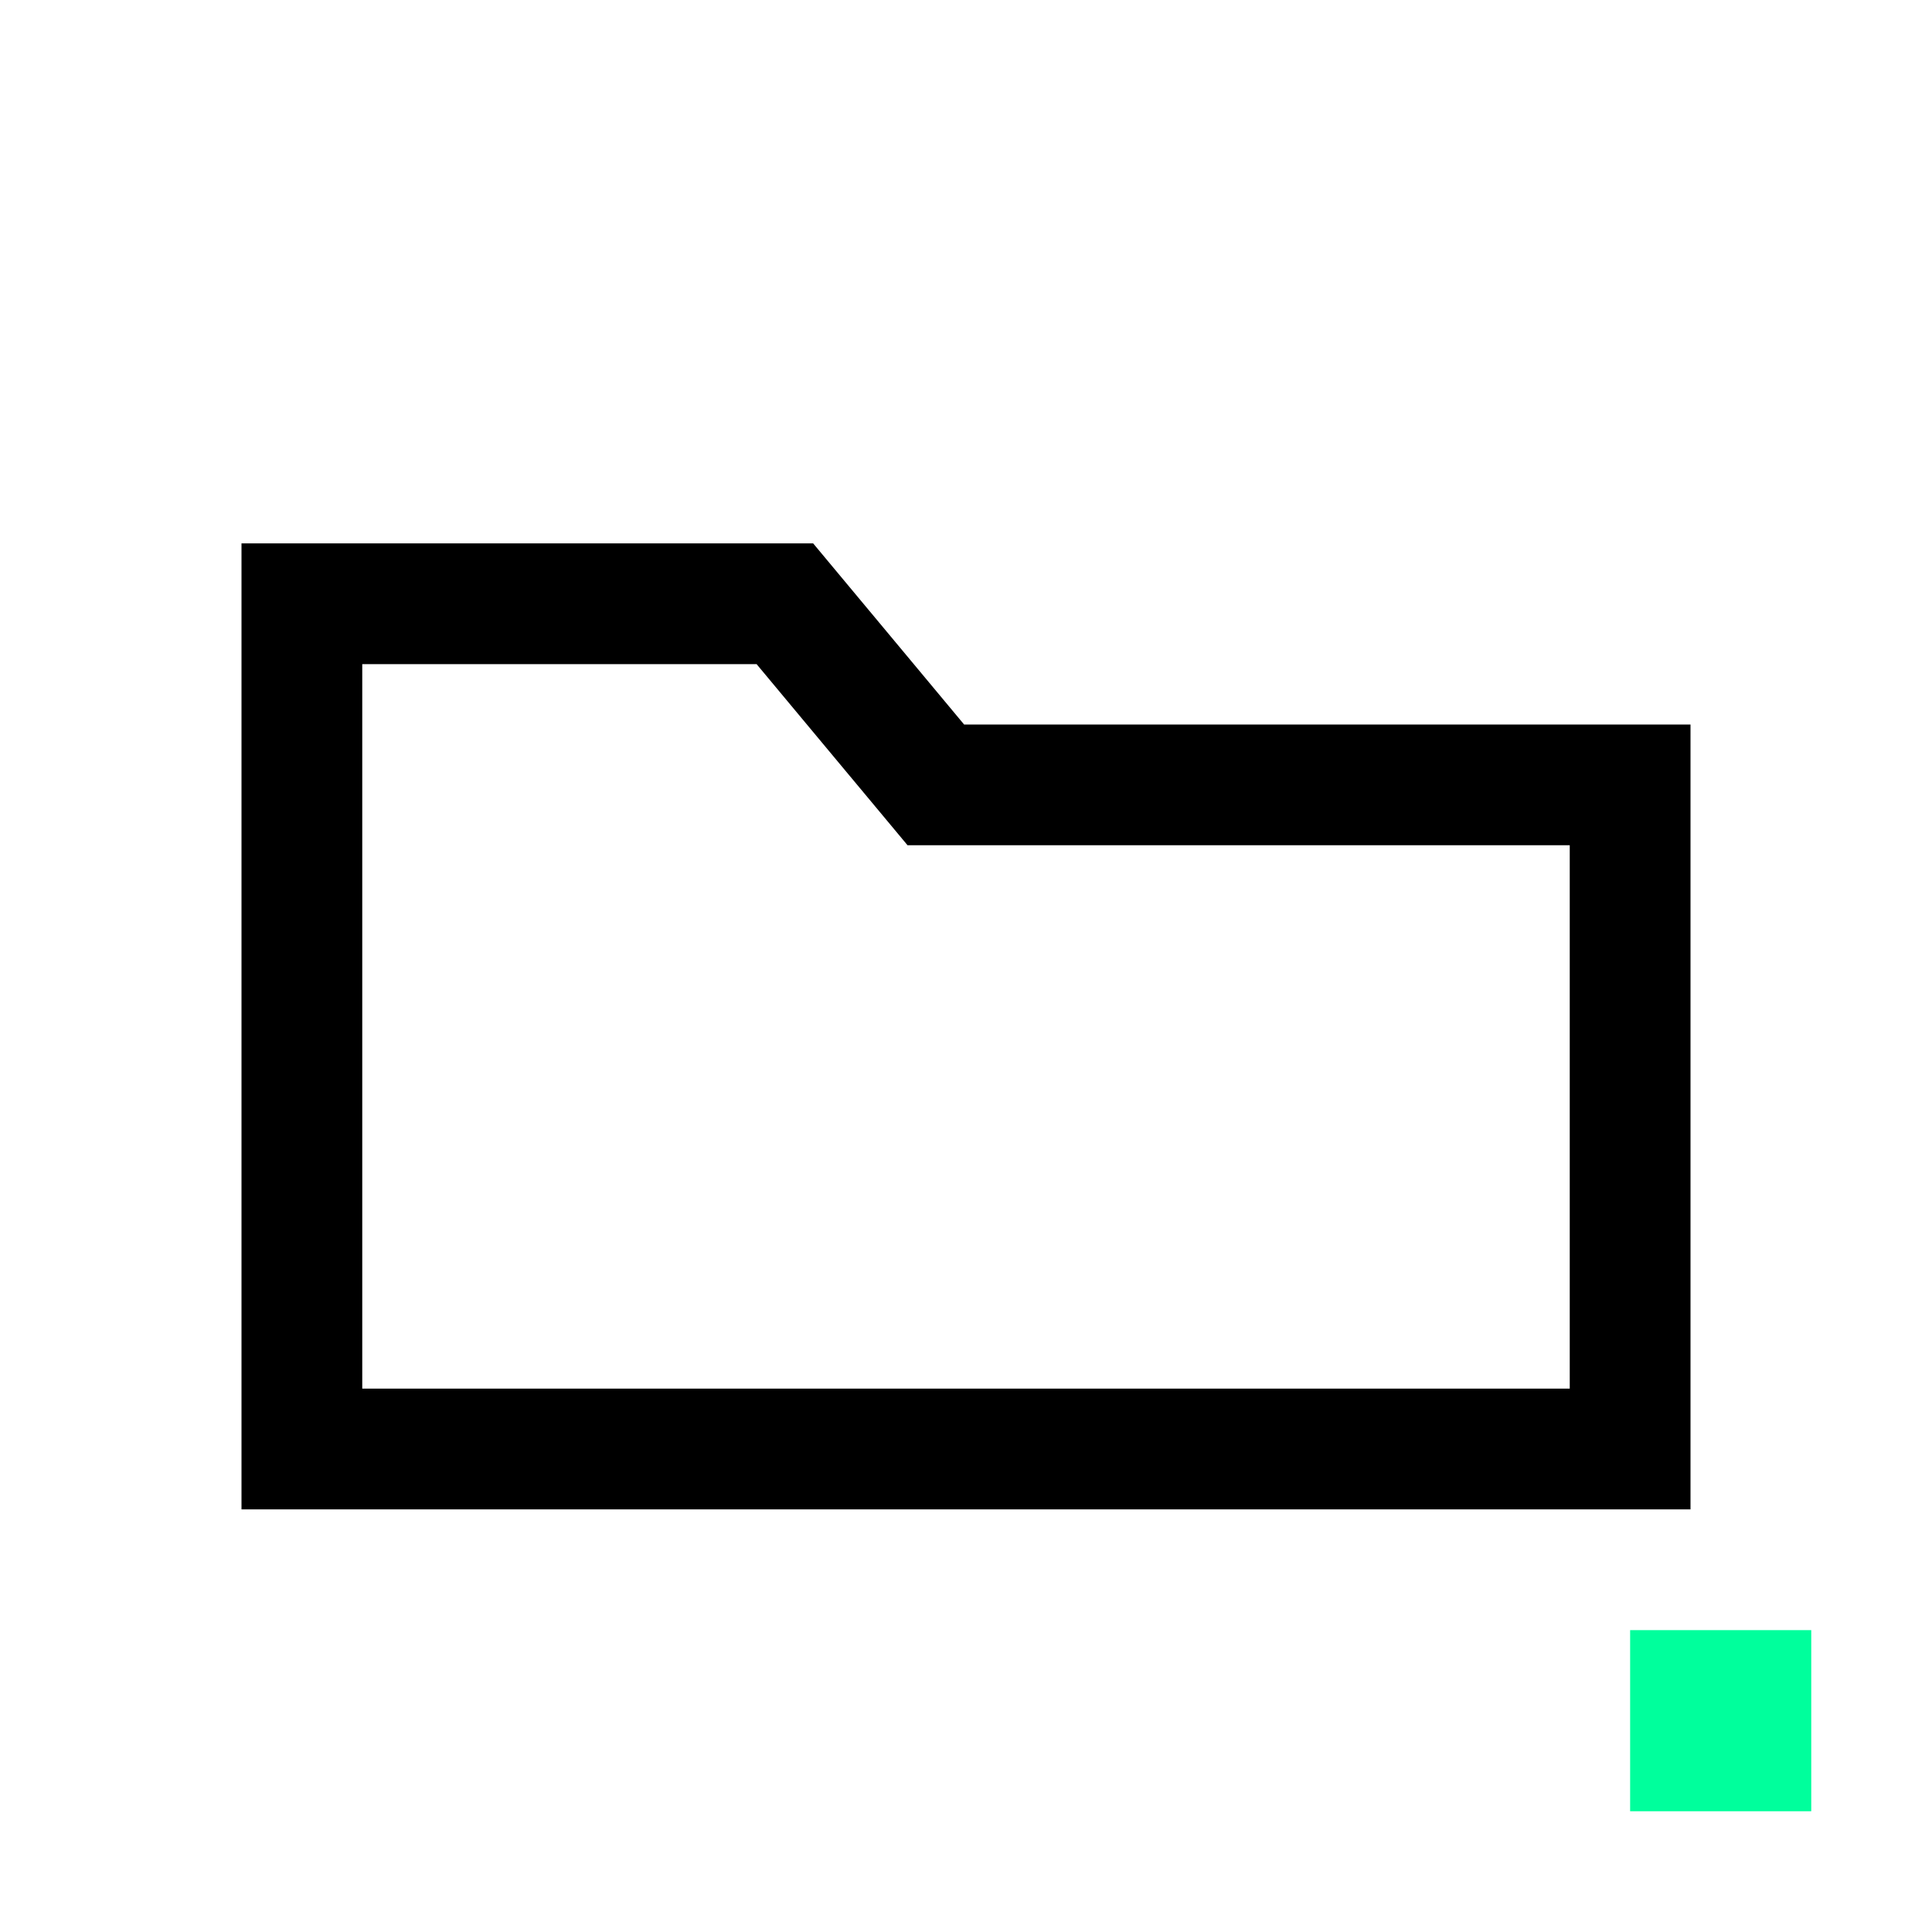
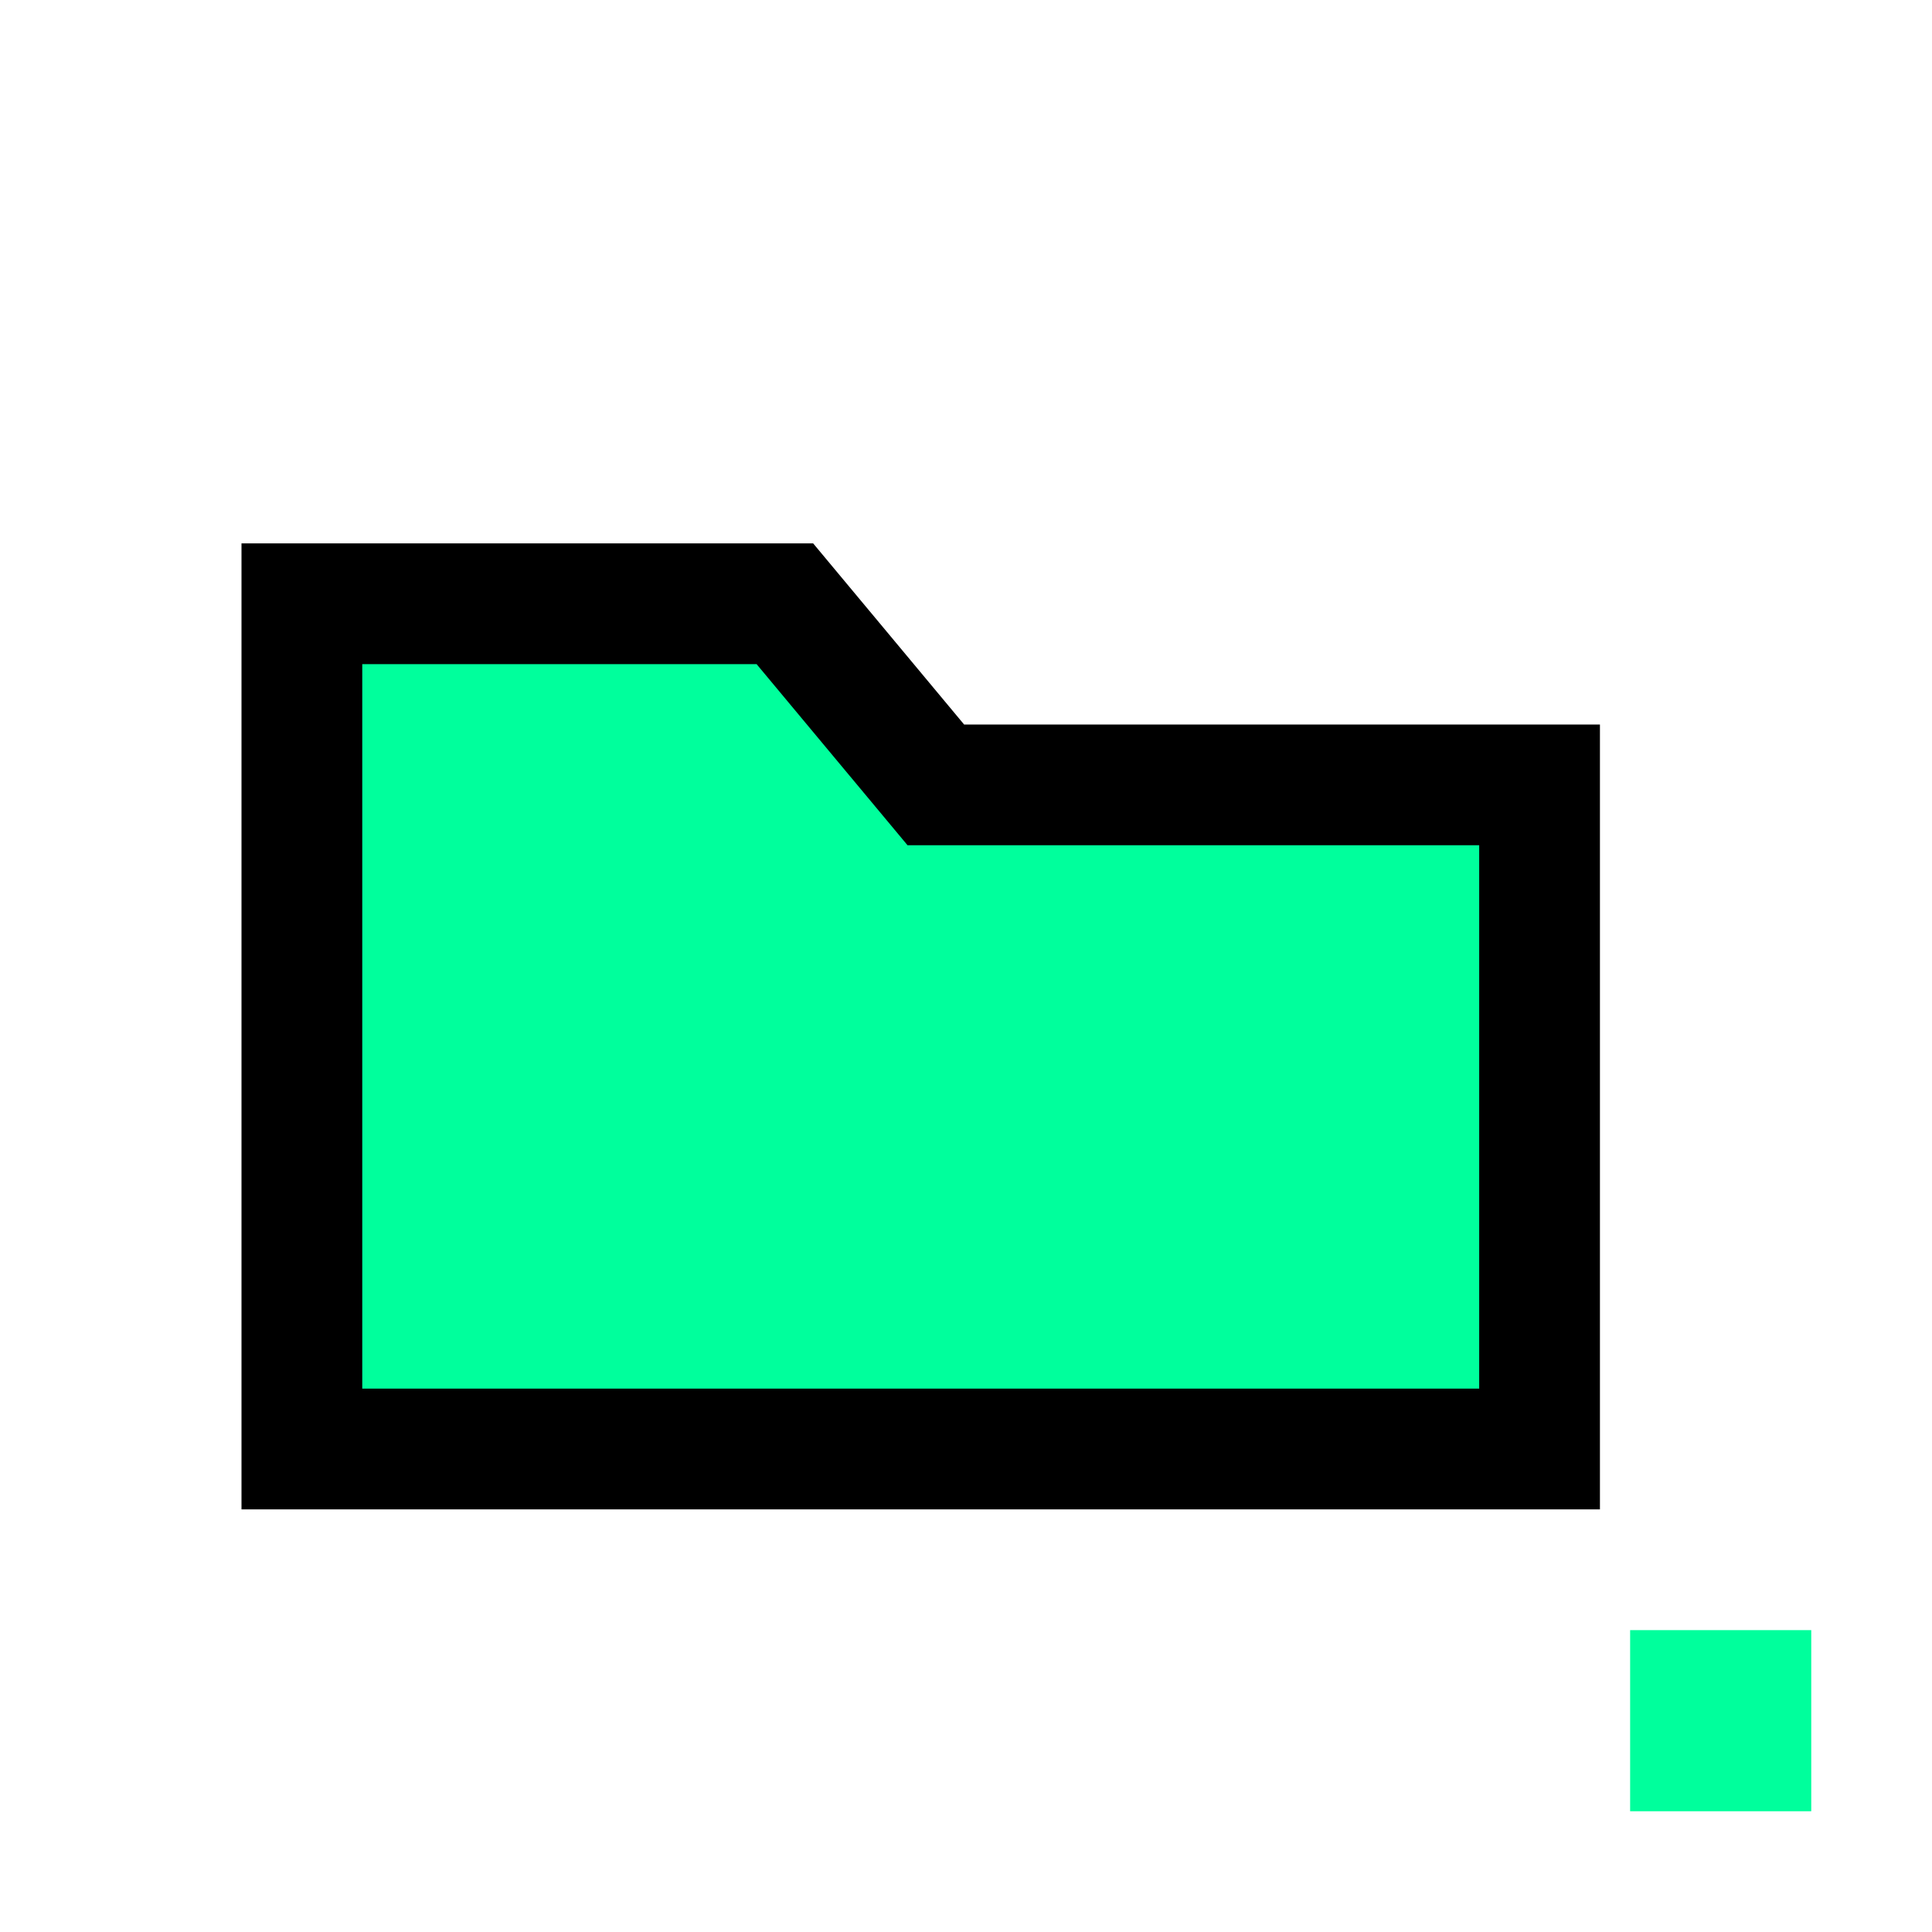
<svg xmlns="http://www.w3.org/2000/svg" viewBox="0 0 64 64" fill="none" stroke="currentColor" stroke-width="4.0" stroke-linecap="square" stroke-linejoin="miter" role="img" aria-label="Ordner">
-   <path d="M10 20 L26 20 L31 26 L54 26 L54 48 L10 48 Z" />
+   <path d="M10 20 L26 20 L31 26 L51 26 L51 48 L10 48 Z" fill="#00FF9C" />
  <rect x="54" y="54" width="6" height="6" fill="#00FF9C" stroke="none" />
</svg>
